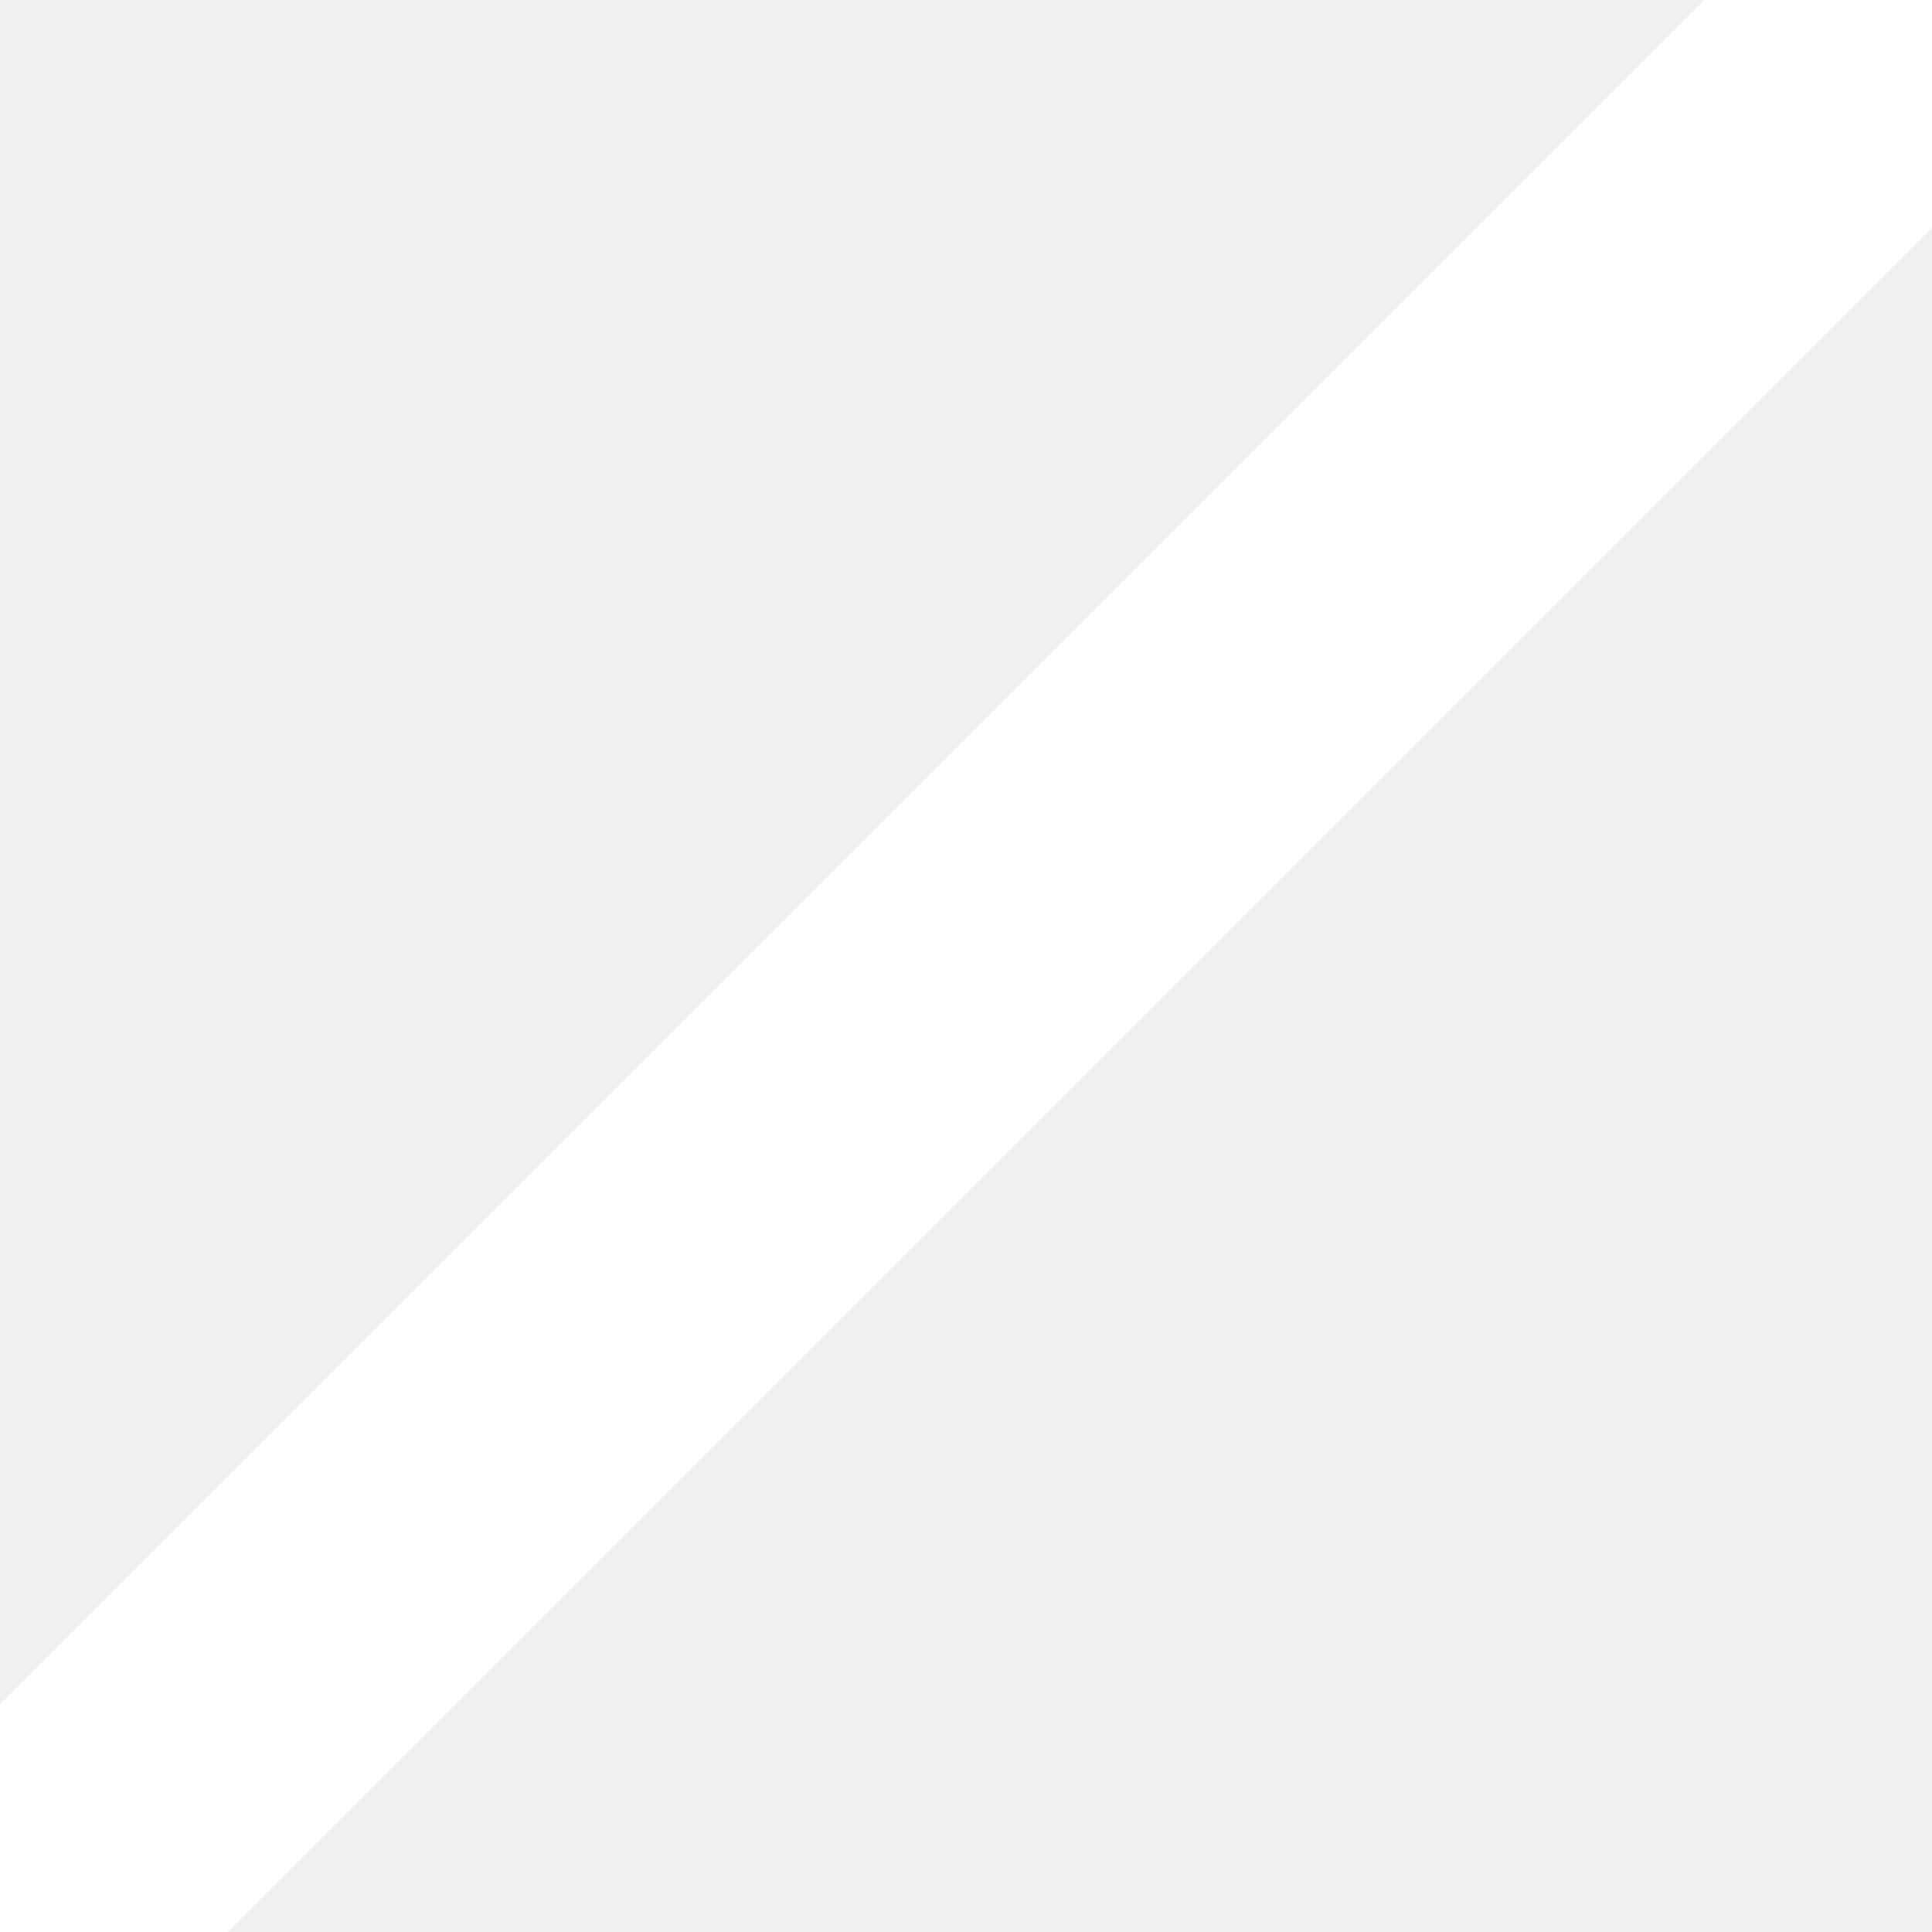
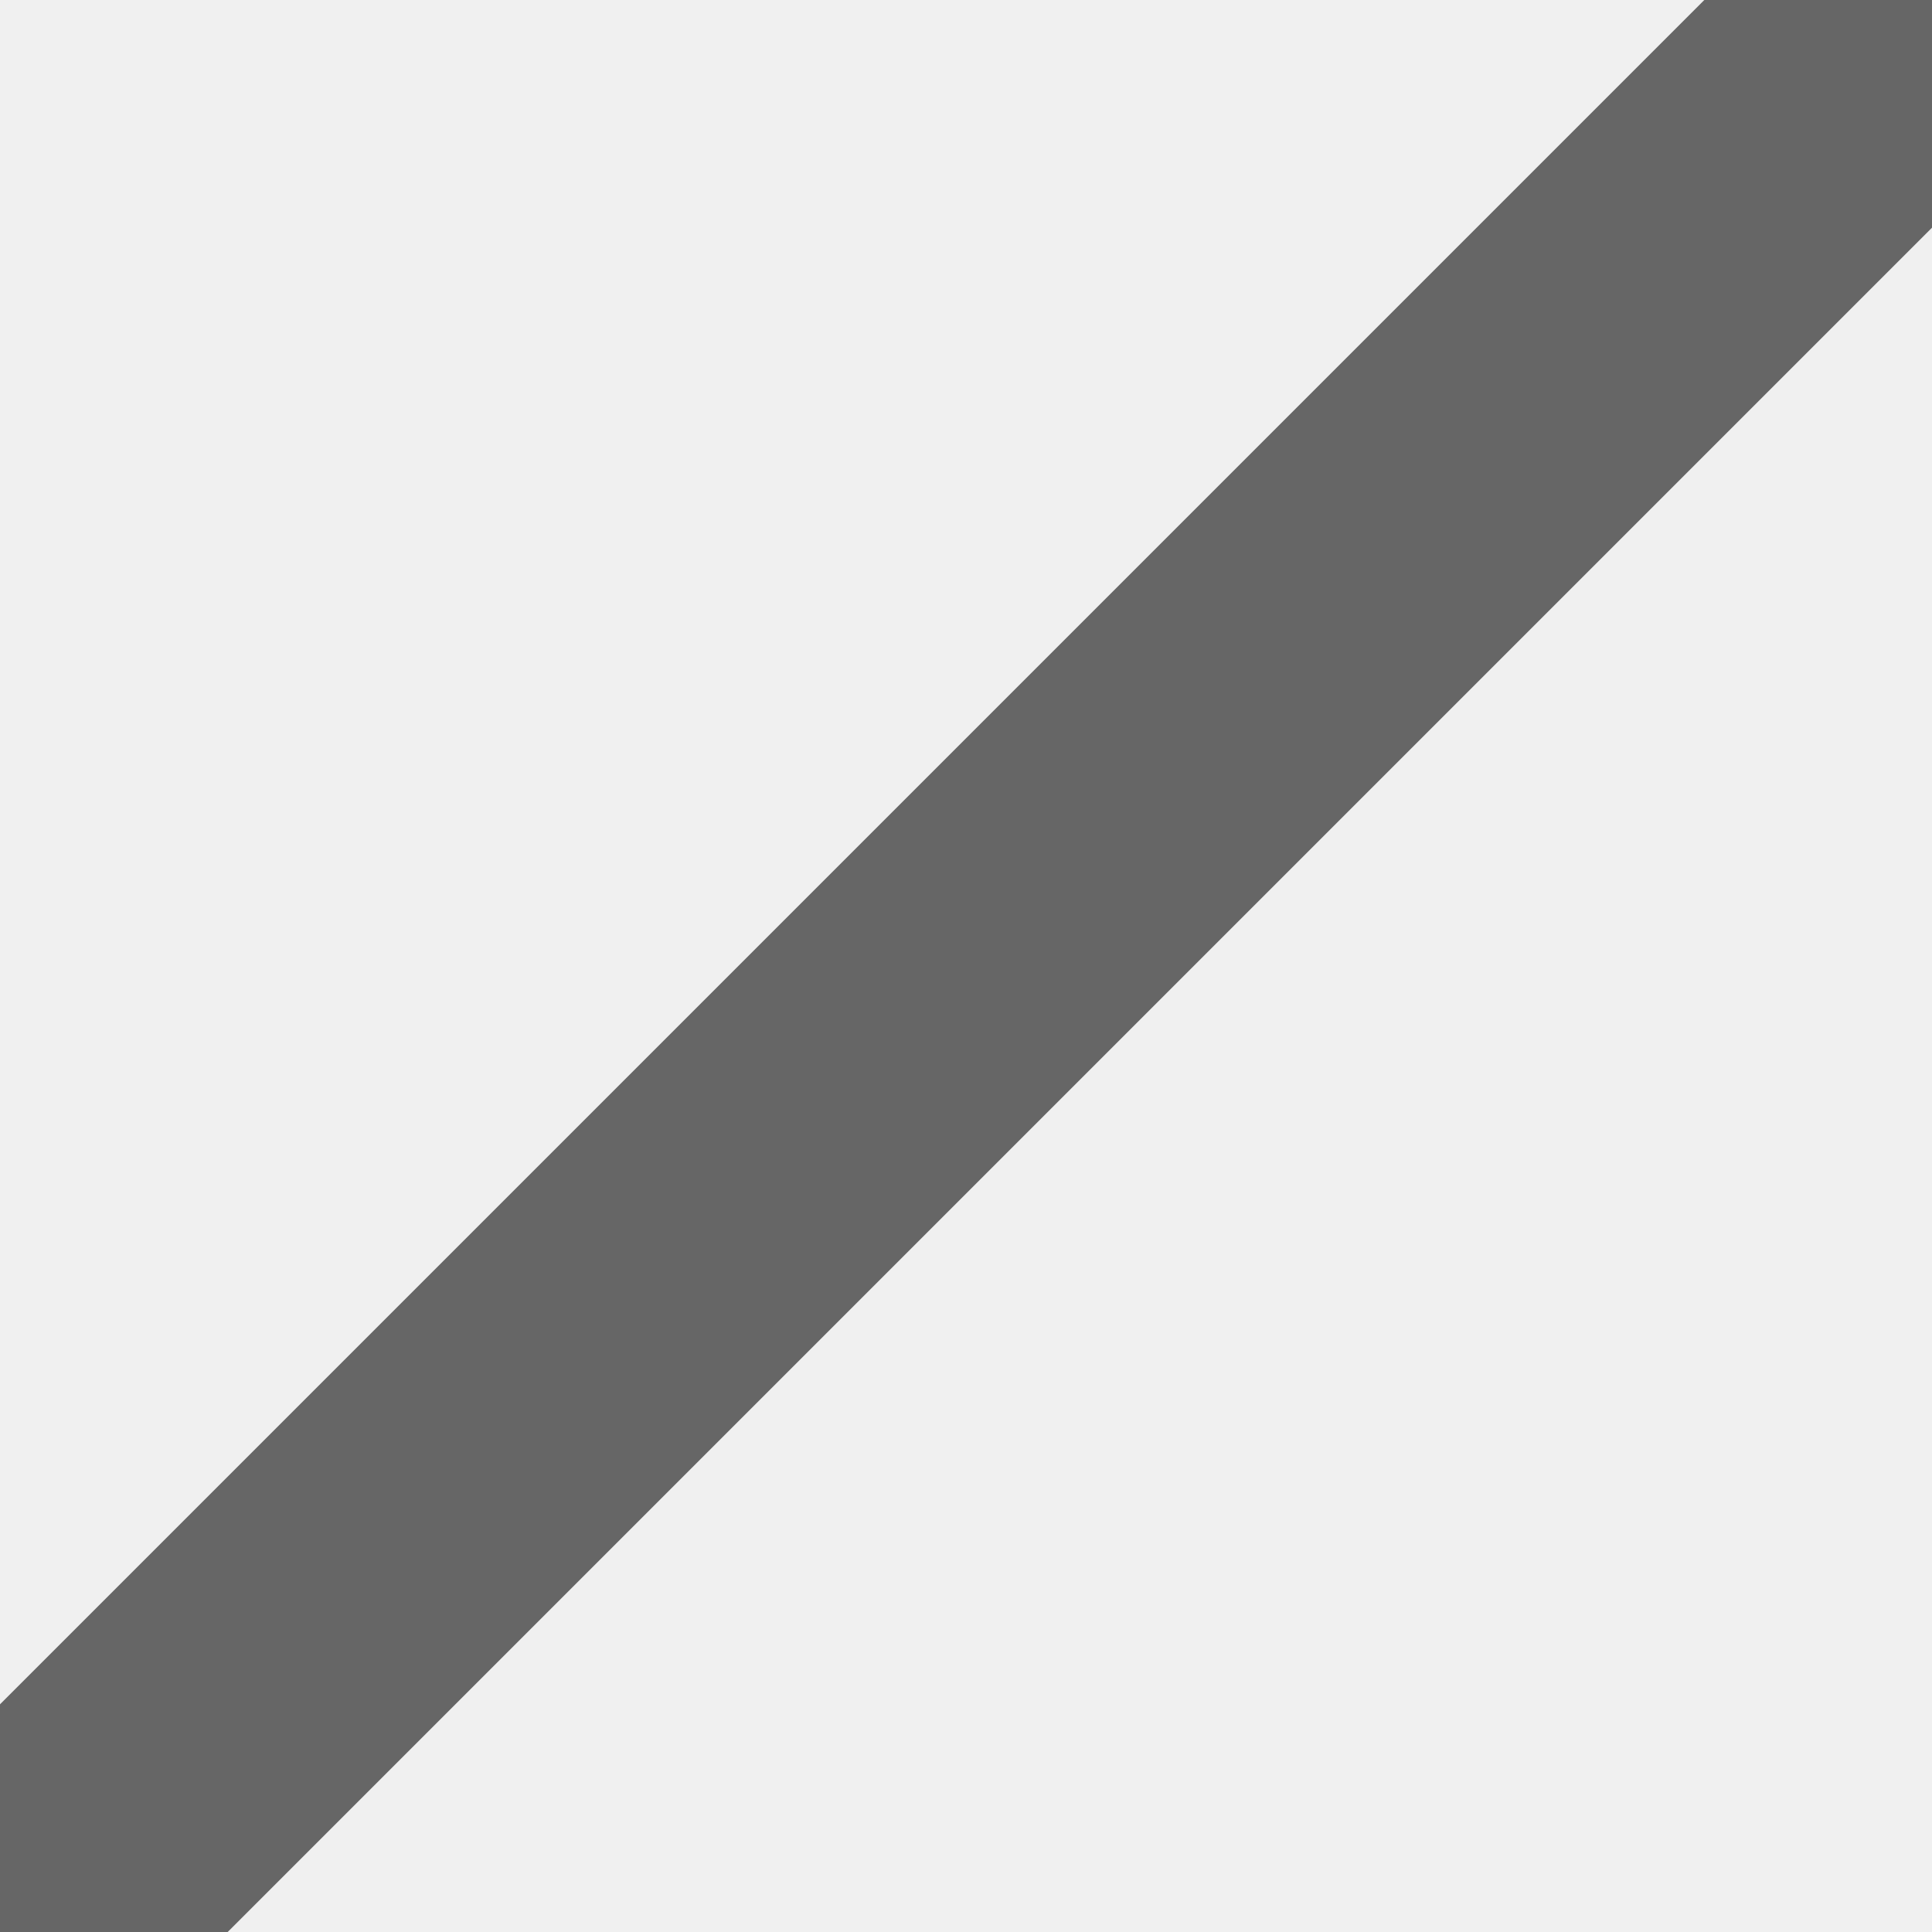
<svg xmlns="http://www.w3.org/2000/svg" width="6px" height="6px" viewBox="0 0 6 6" version="1.1">
  <defs />
  <g id="Page-1" stroke="none" stroke-width="1" fill="none" fill-rule="evenodd" stroke-linecap="square">
-     <g id="hr-slash" stroke="#ffffff">
+     <g id="hr-slash" stroke="#666666">
      <path d="M6,1.11022302e-16 L-0.5,6.5" id="Line" />
    </g>
  </g>
</svg>
